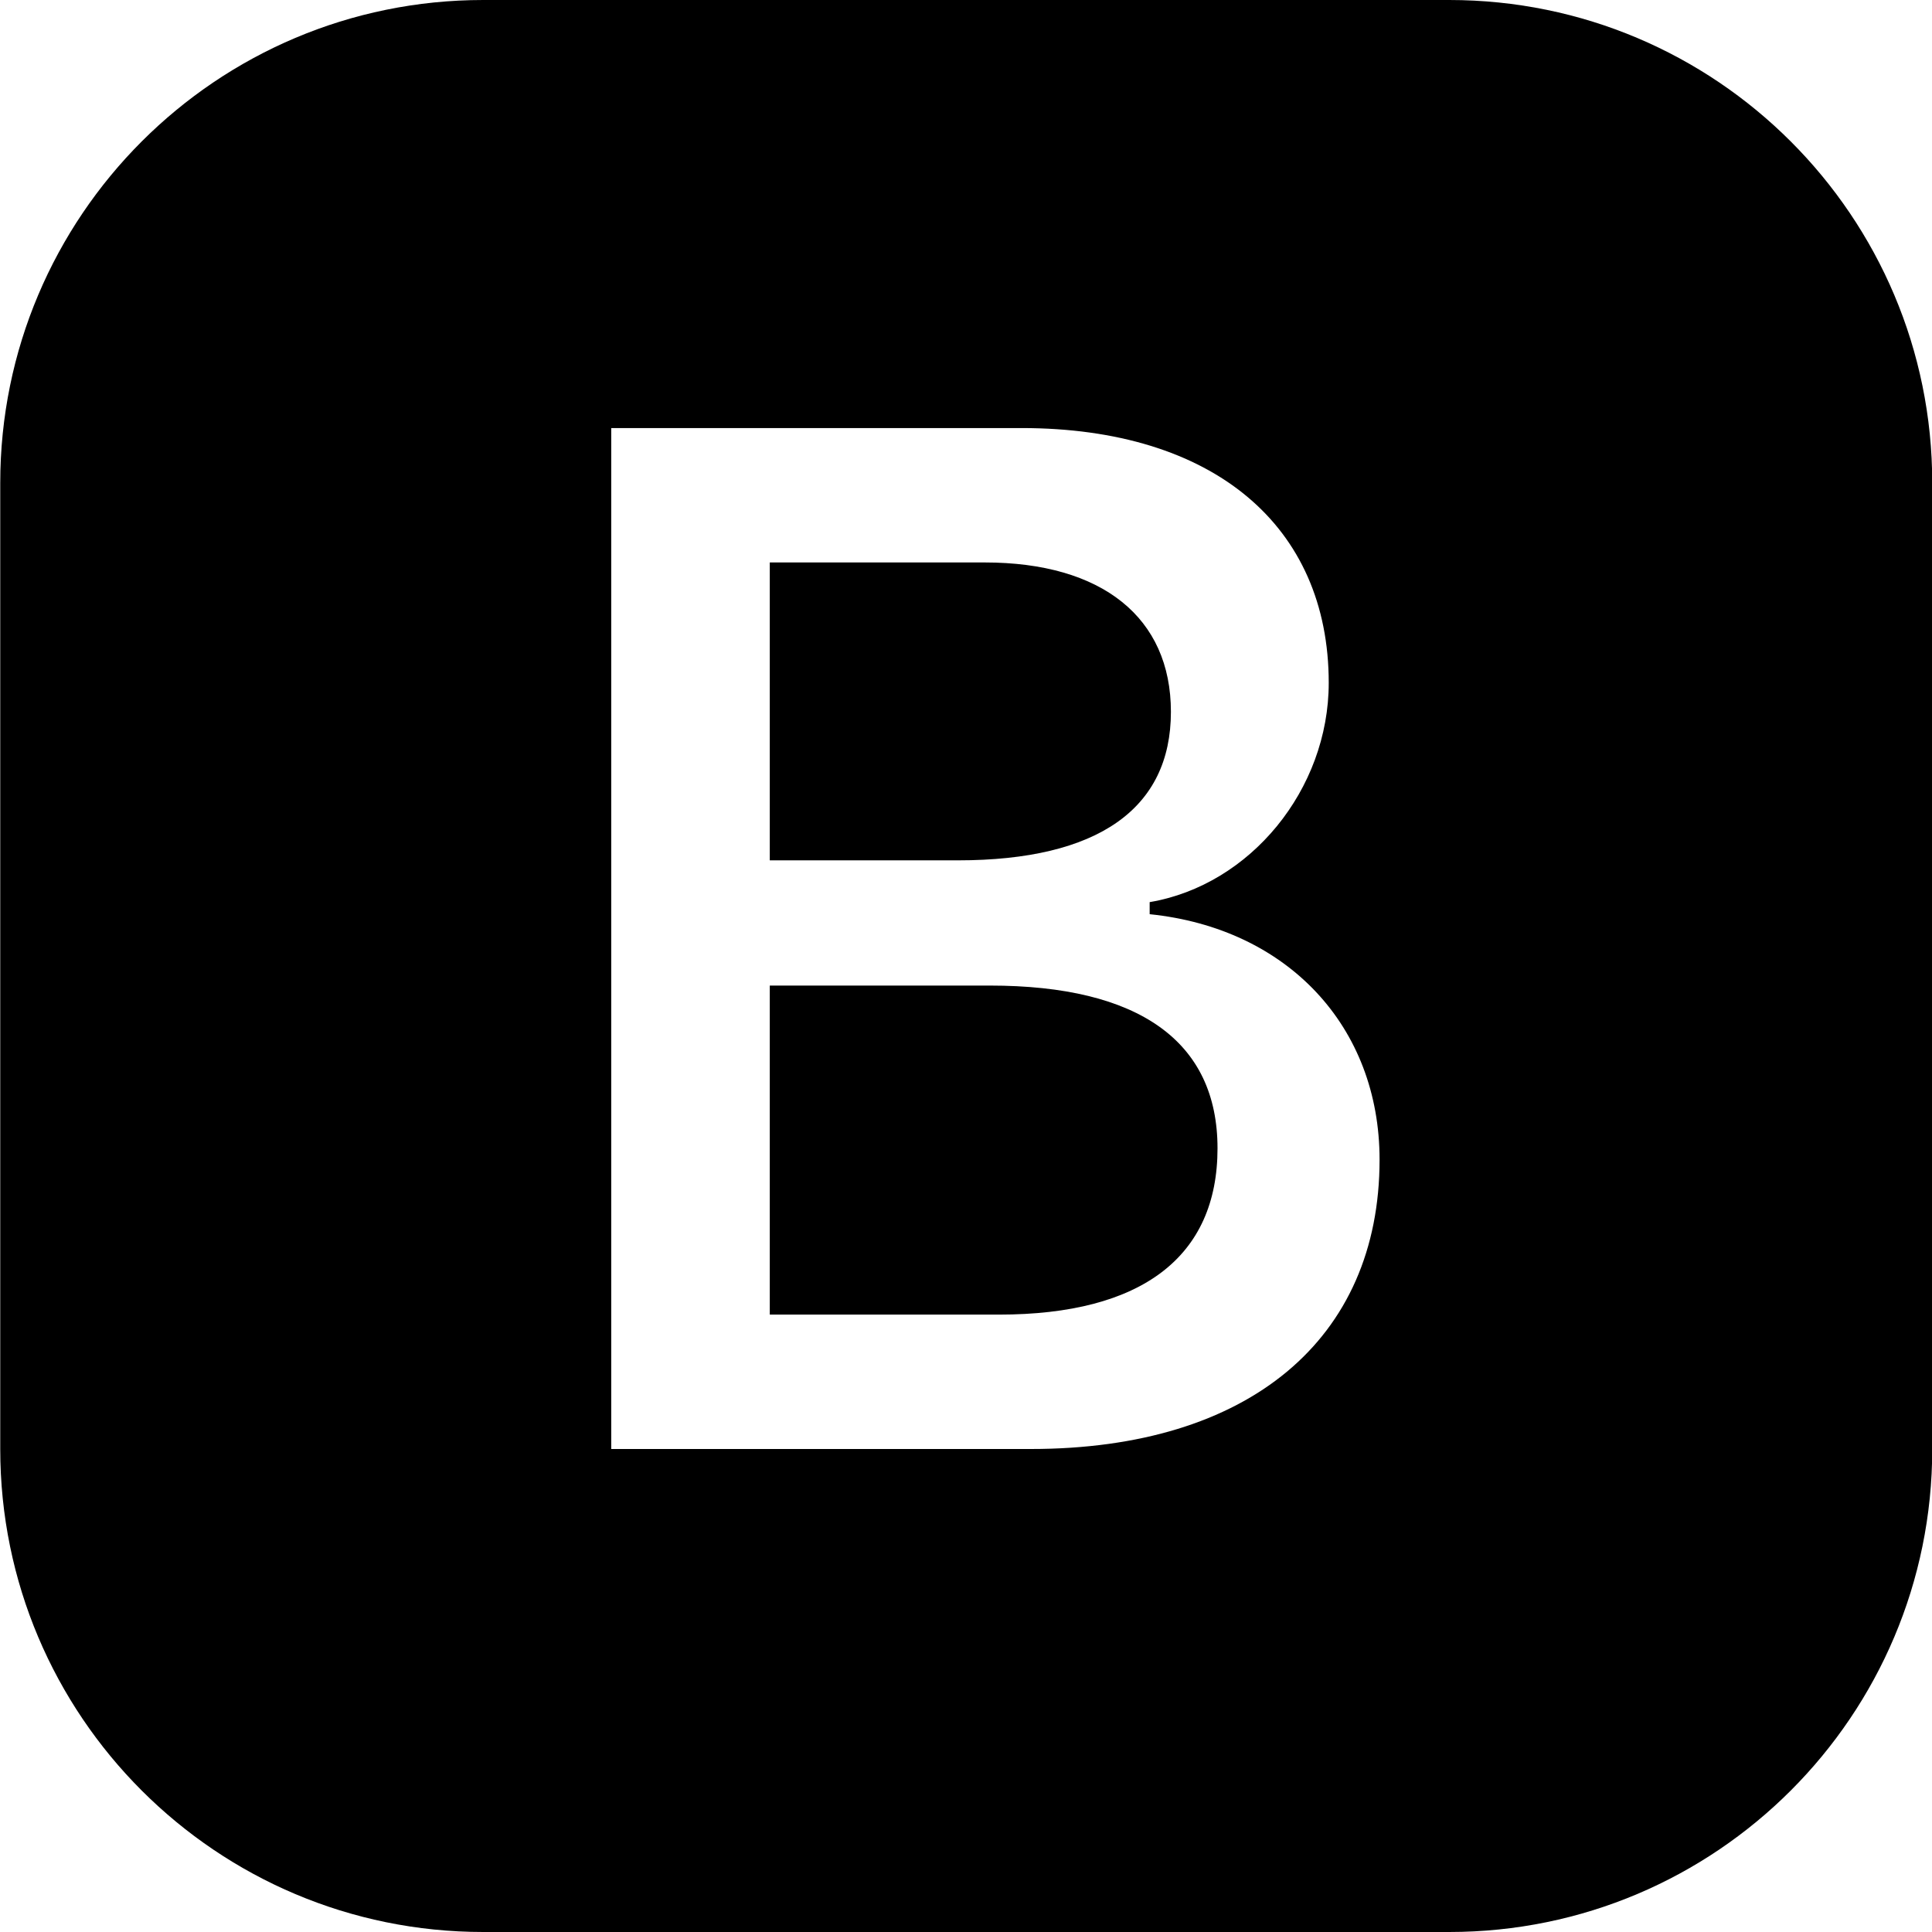
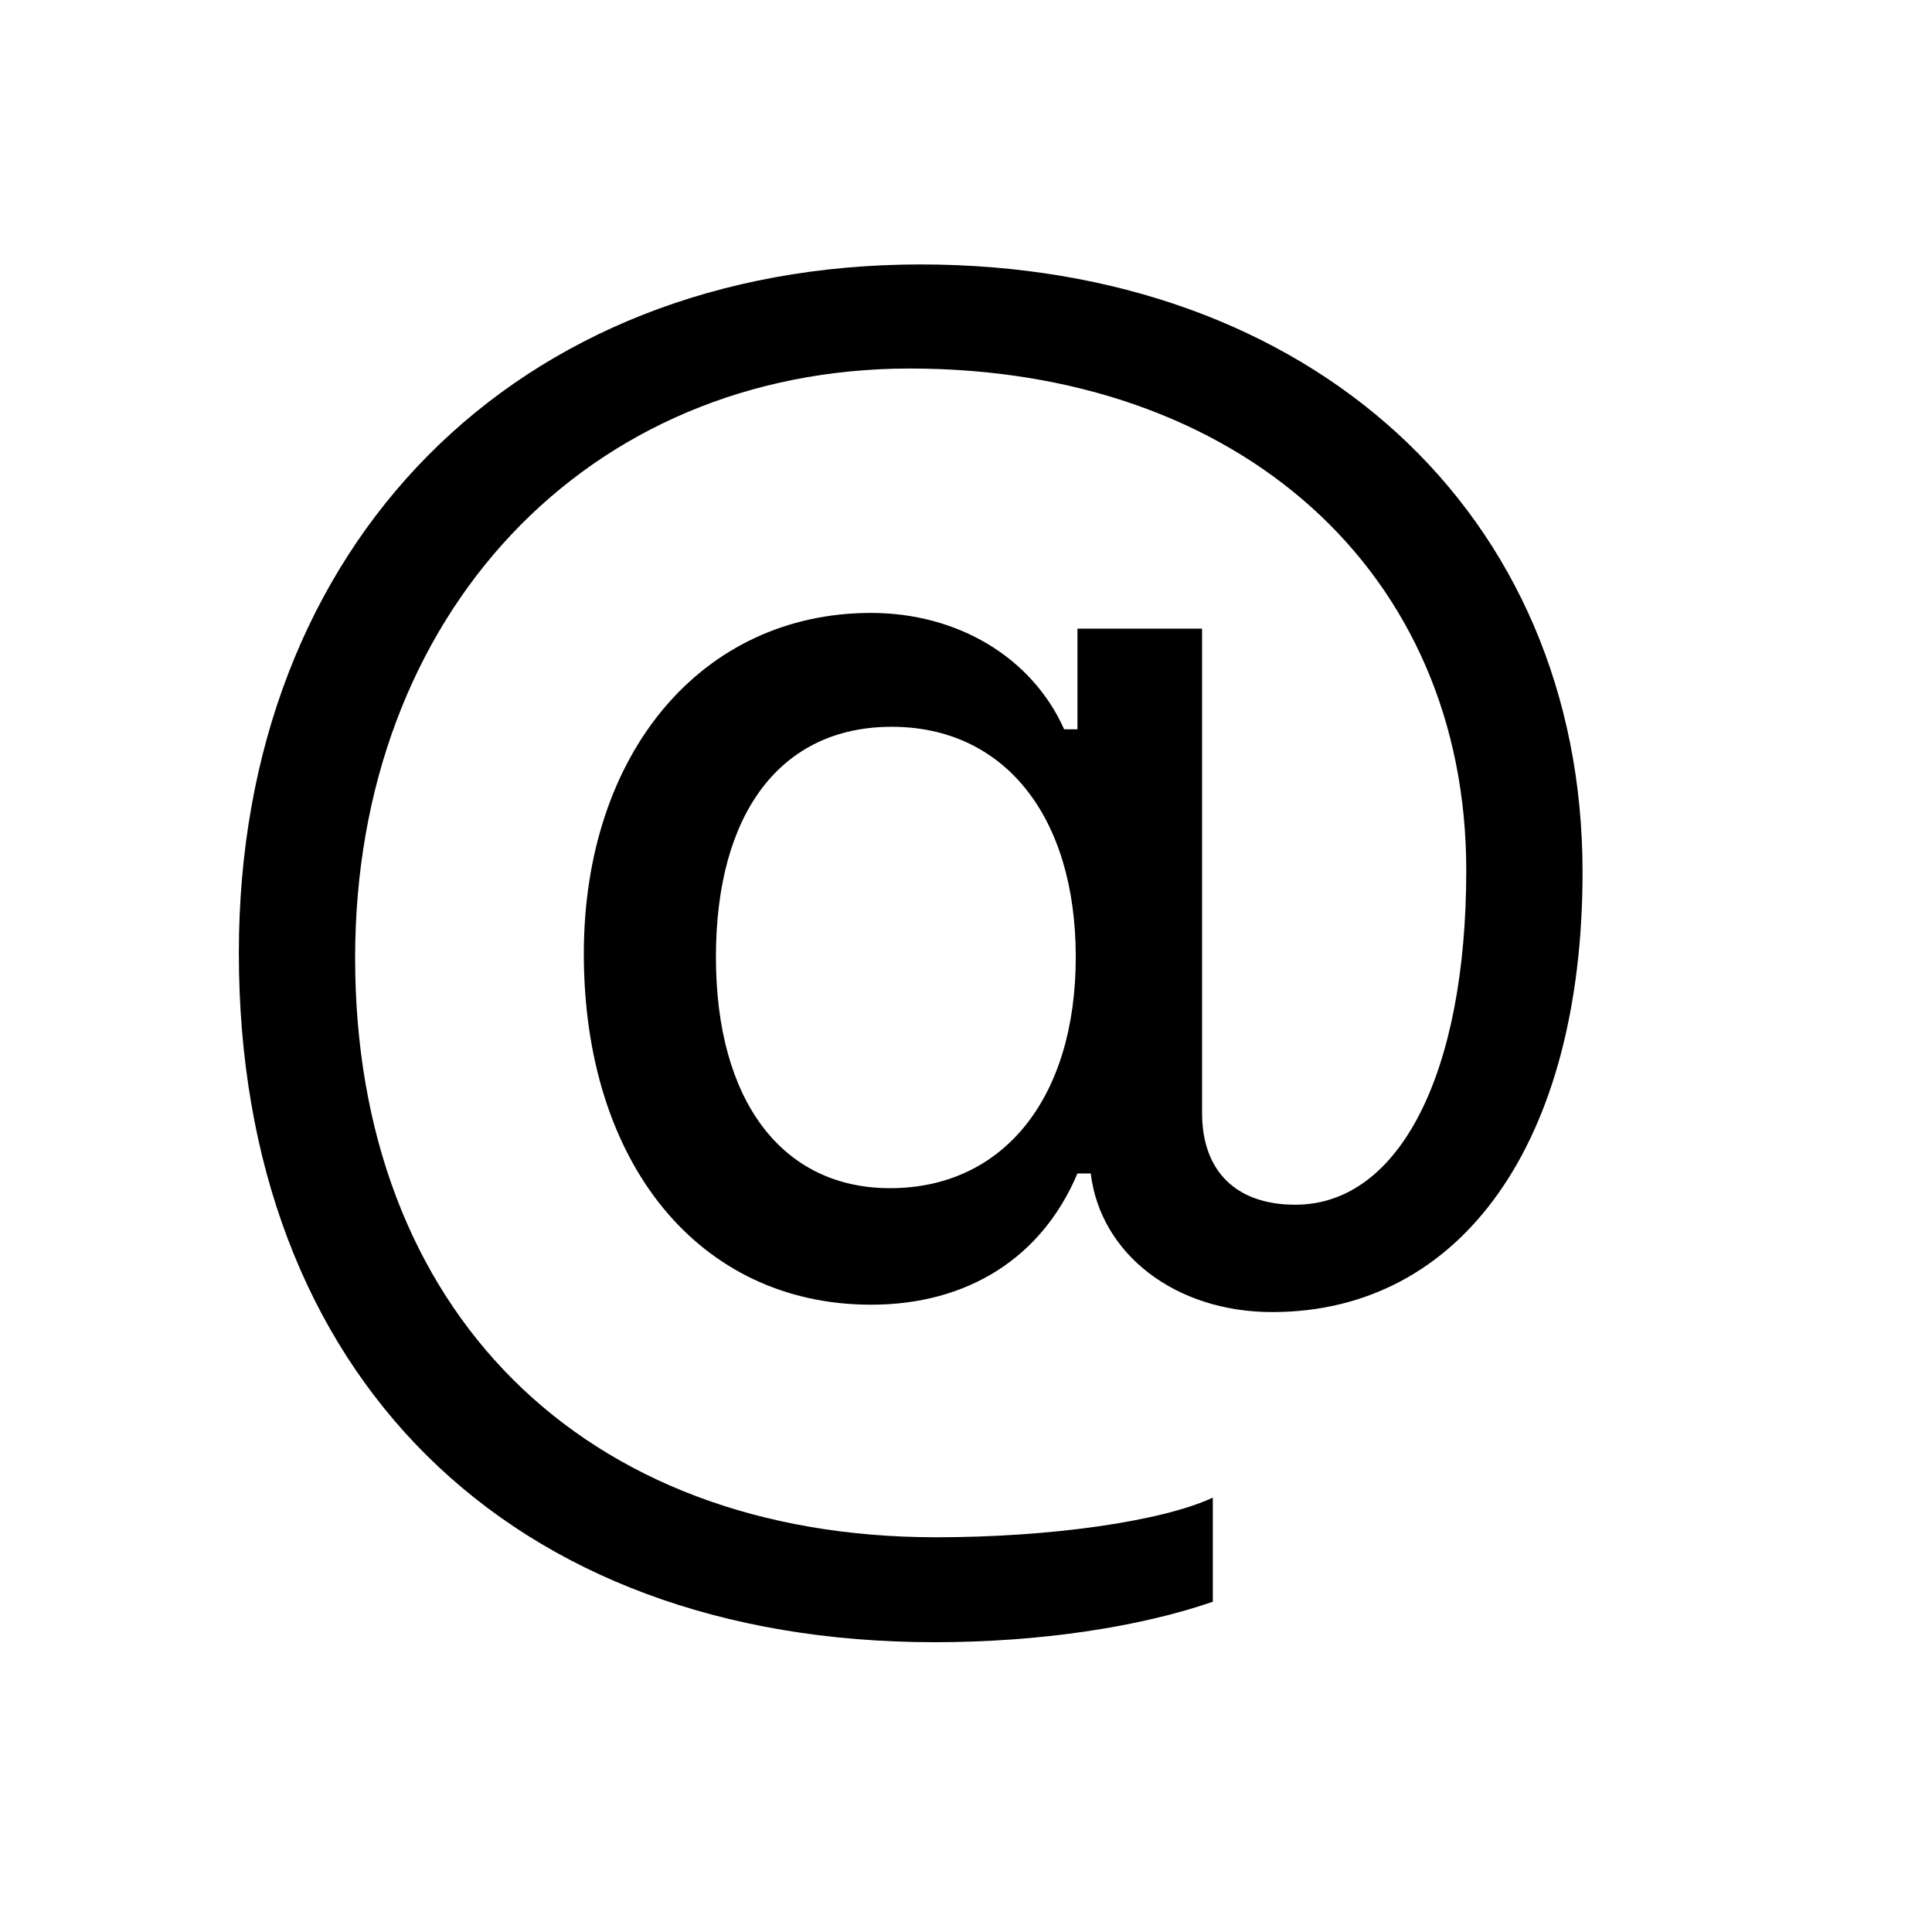
- <svg xmlns="http://www.w3.org/2000/svg" width="16" height="16" fill="currentColor" class="bi bi-bootstrap-fill" viewBox="0 0 16 16">
-   <path d="M6.375 7.125V4.658h1.78c.973 0 1.542.457 1.542 1.237 0 .802-.604 1.23-1.764 1.23H6.375zm0 3.762h1.898c1.184 0 1.81-.48 1.81-1.377 0-.885-.65-1.348-1.886-1.348H6.375v2.725z" />
-   <path d="M4.002 0a4 4 0 0 0-4 4v8a4 4 0 0 0 4 4h8a4 4 0 0 0 4-4V4a4 4 0 0 0-4-4h-8zm1.06 12V3.545h3.399c1.587 0 2.543.809 2.543 2.11 0 .884-.65 1.675-1.483 1.816v.1c1.143.117 1.904.931 1.904 2.033 0 1.488-1.084 2.396-2.888 2.396H5.062z" />
+ <svg xmlns="http://www.w3.org/2000/svg" width="16" height="16" fill="currentColor" class="bi bi-at" viewBox="0 0 16 16">
+   <path d="M13.106 7.222c0-2.967-2.249-5.032-5.482-5.032-3.35 0-5.646 2.318-5.646 5.702 0 3.493 2.235 5.708 5.762 5.708.862 0 1.689-.123 2.304-.335v-.862c-.43.199-1.354.328-2.29.328-2.926 0-4.813-1.88-4.813-4.798 0-2.844 1.921-4.881 4.594-4.881 2.735 0 4.608 1.688 4.608 4.156 0 1.682-.554 2.769-1.416 2.769-.492 0-.772-.28-.772-.76V5.206H8.923v.834h-.11c-.266-.595-.881-.964-1.6-.964-1.4 0-2.378 1.162-2.378 2.823 0 1.737.957 2.906 2.379 2.906.8 0 1.415-.39 1.709-1.087h.11c.081.67.703 1.148 1.503 1.148 1.572 0 2.57-1.415 2.57-3.643zm-7.177.704c0-1.197.54-1.907 1.456-1.907.93 0 1.524.738 1.524 1.907S8.308 9.84 7.371 9.84c-.895 0-1.442-.725-1.442-1.914z" />
</svg>
